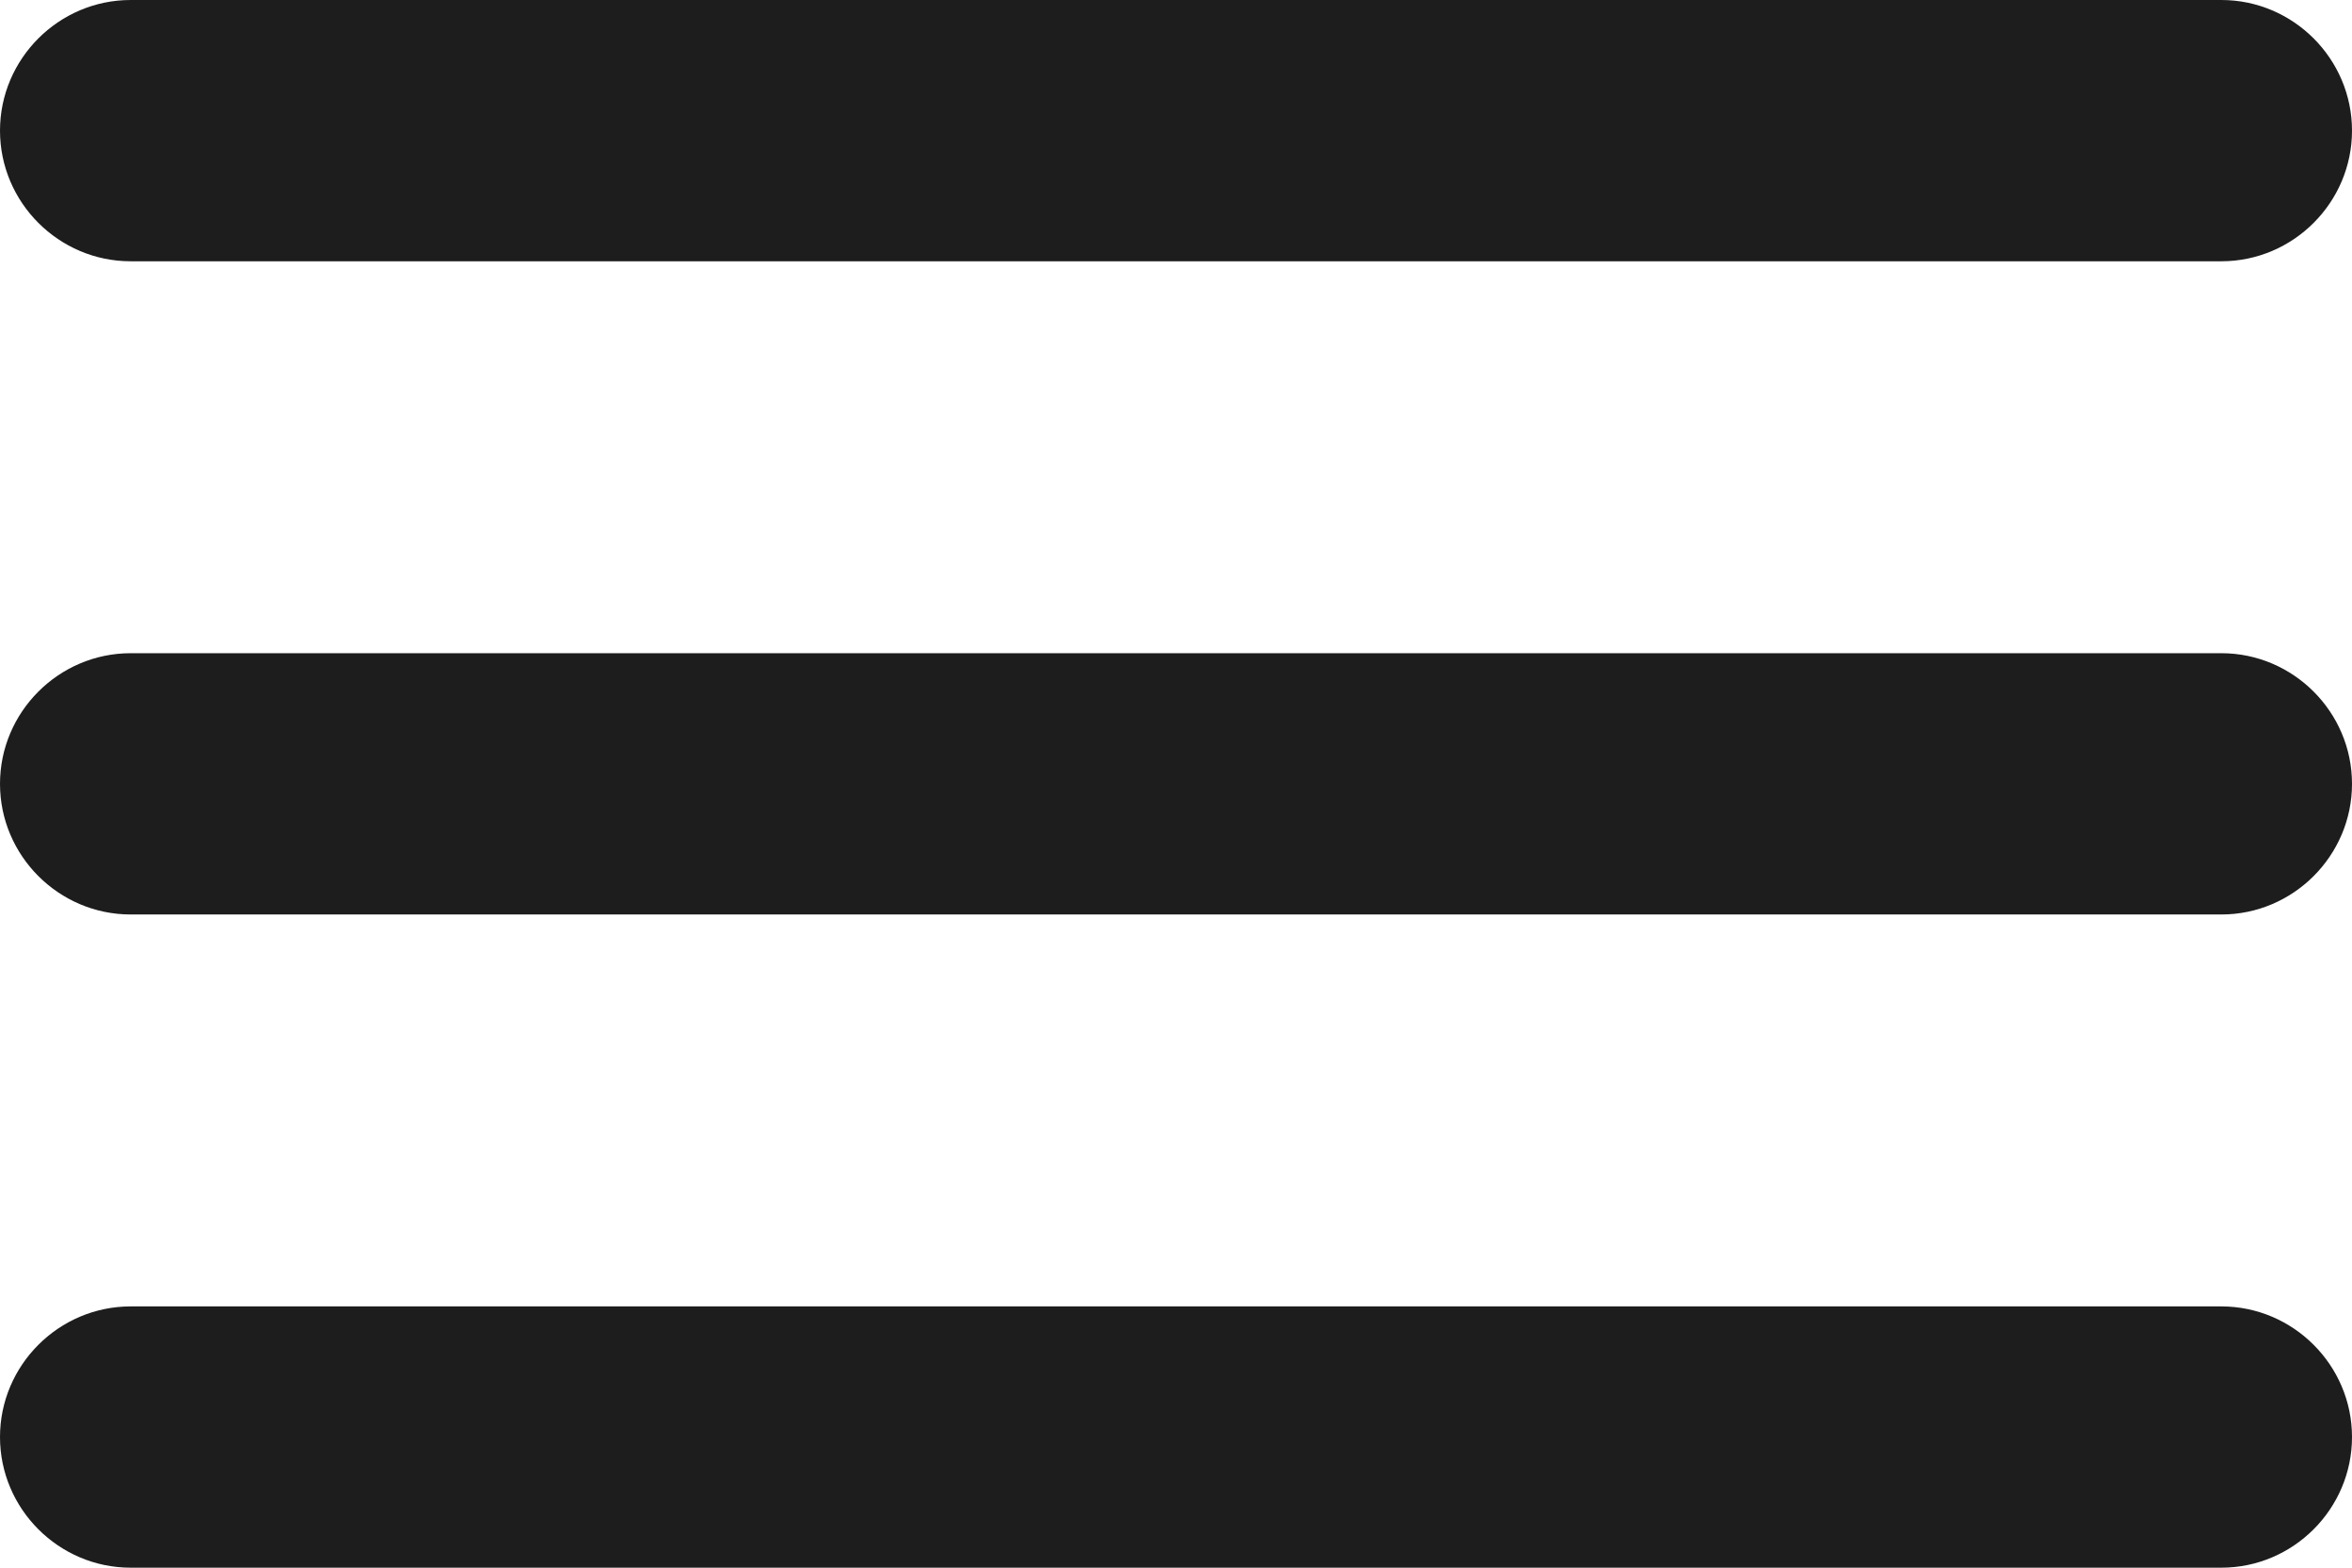
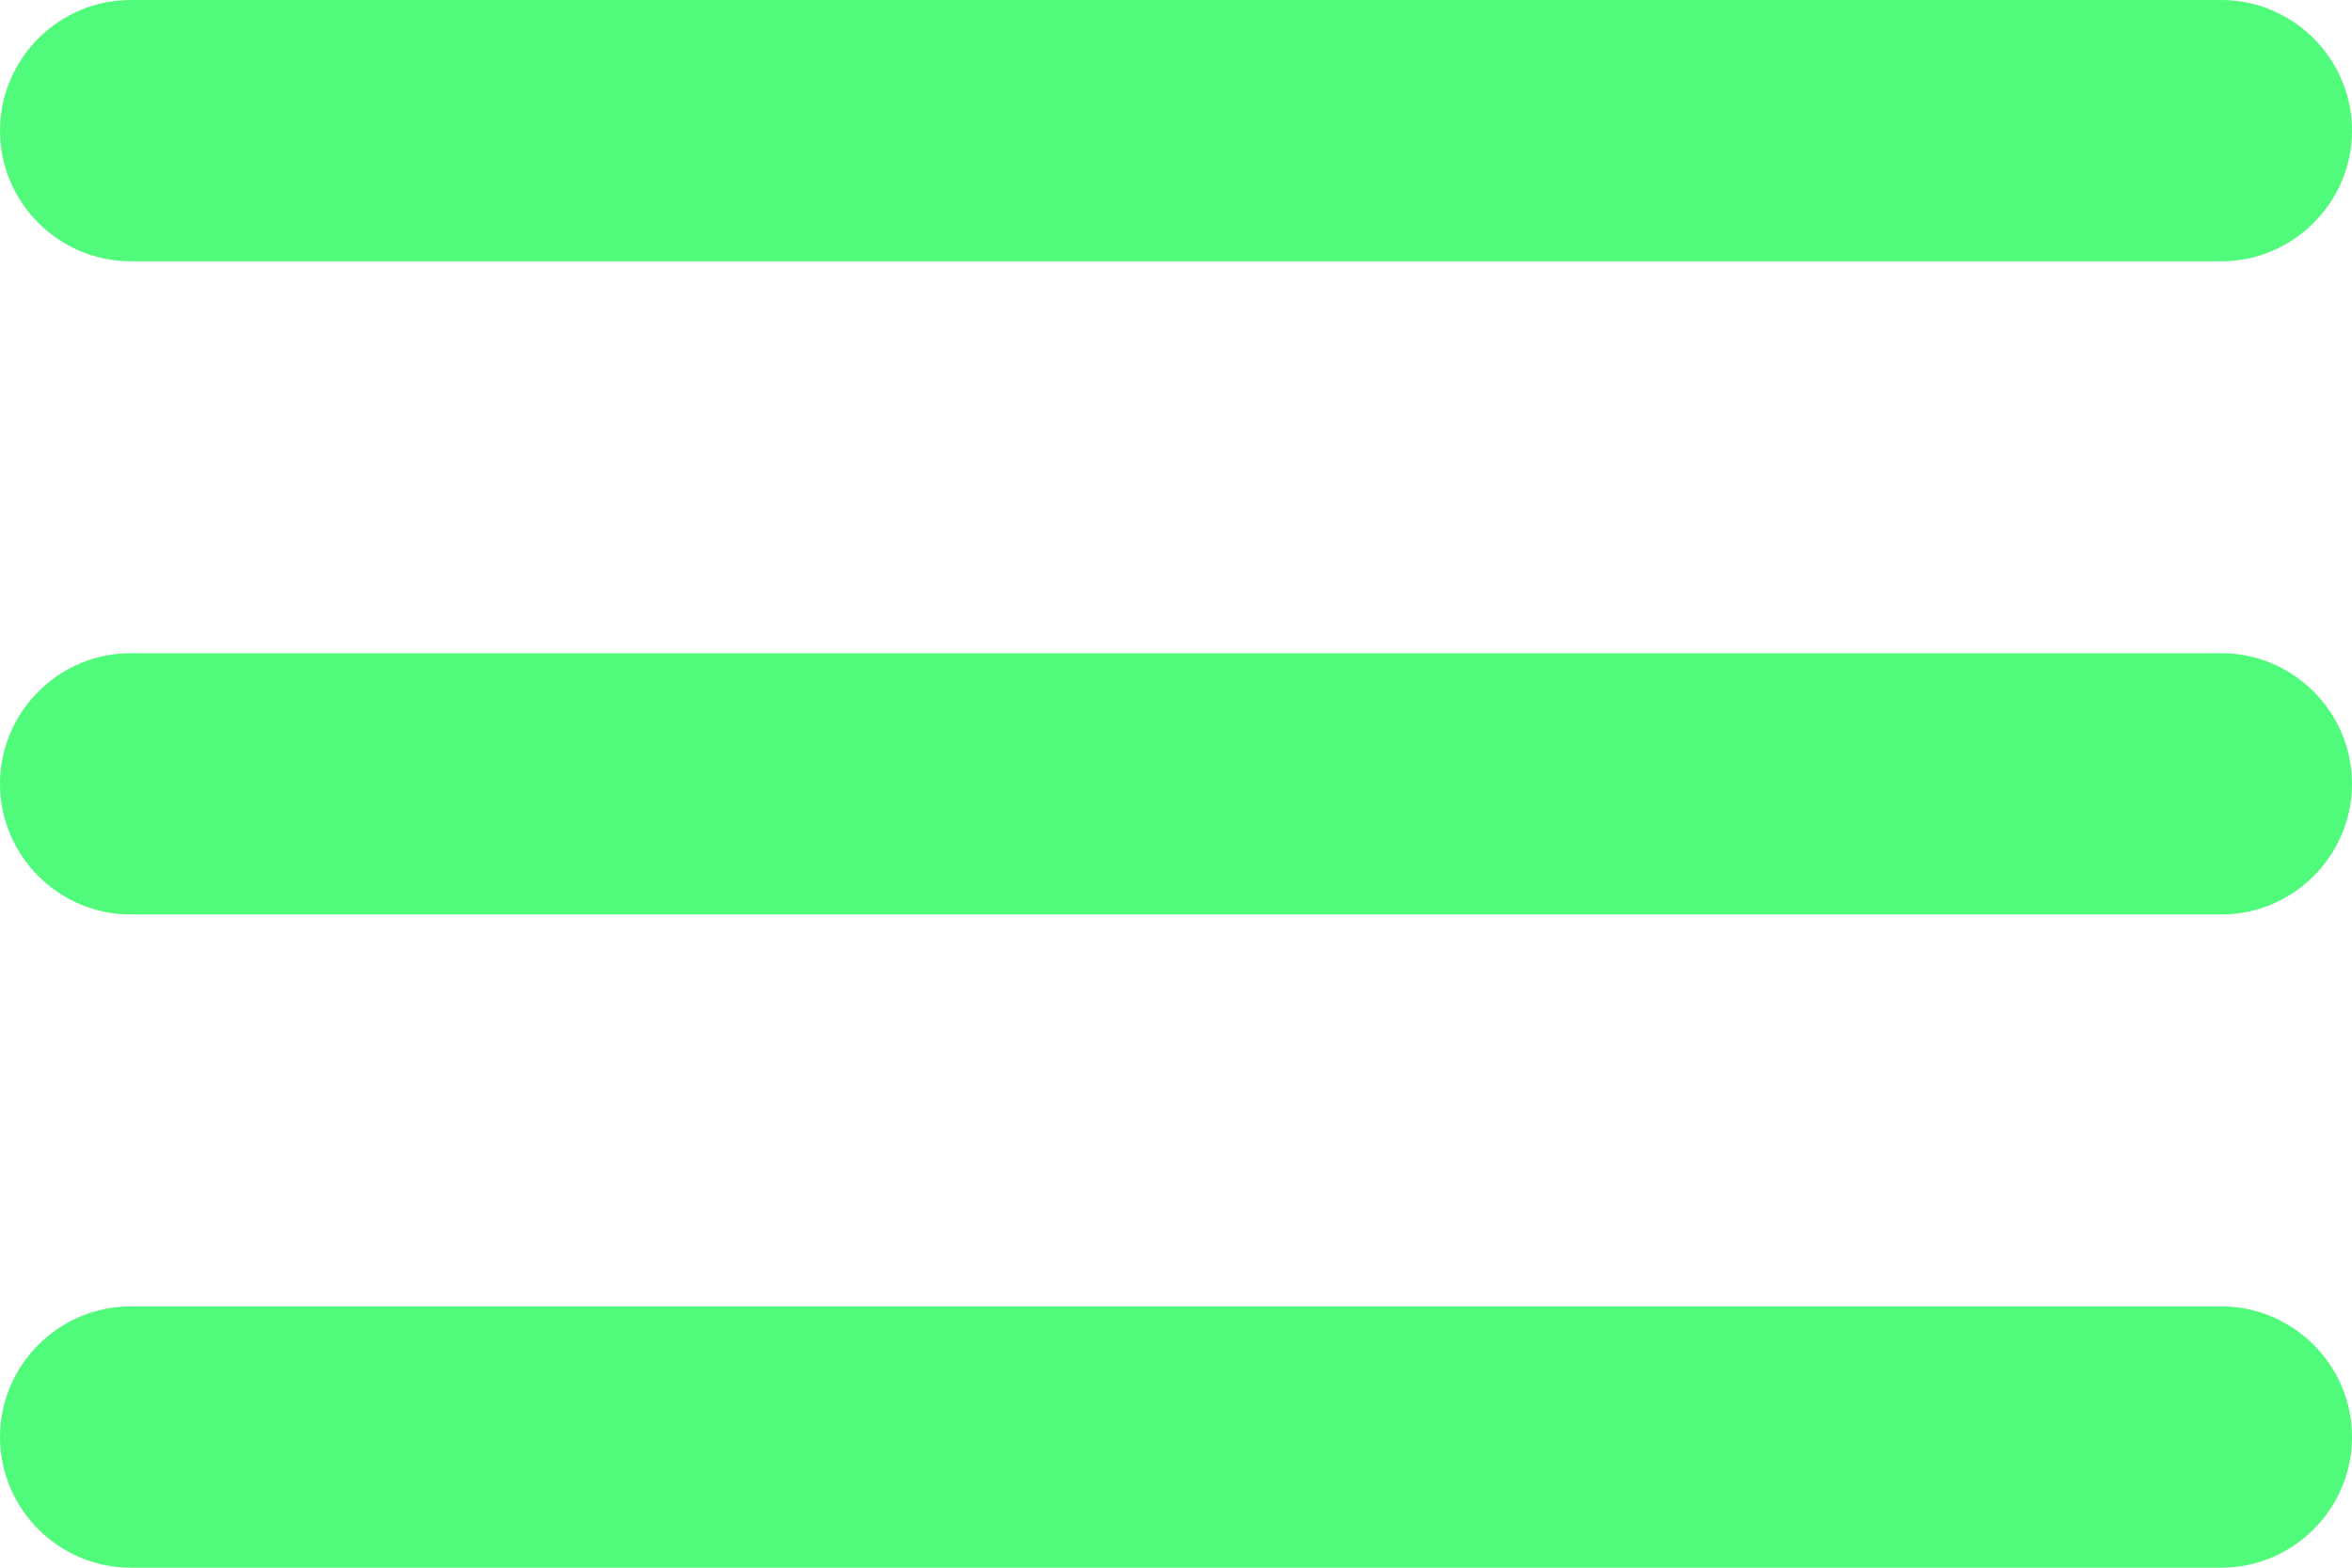
<svg xmlns="http://www.w3.org/2000/svg" width="18px" height="12px" viewBox="0 0 18 12" version="1.1">
  <g id="Icons" stroke="none" stroke-width="1" fill="none" fill-rule="evenodd">
    <g id="Rounded" transform="translate(-885, -3438)">
      <g id="Navigation" transform="translate(100, 3378)">
        <g id="-Round-/-Navigation-/-menu" transform="translate(782, 54)">
          <g transform="translate(0, 0)">
            <polygon id="Path" points="0 0 24 0 24 24 0 24" />
-             <path d="M4,18 L20,18 C20.55,18 21,17.55 21,17 C21,16.45 20.55,16 20,16 L4,16 C3.45,16 3,16.45 3,17 C3,17.55 3.45,18 4,18 Z M4,13 L20,13 C20.55,13 21,12.55 21,12 C21,11.45 20.55,11 20,11 L4,11 C3.45,11 3,11.45 3,12 C3,12.55 3.45,13 4,13 Z M3,7 C3,7.55 3.45,8 4,8 L20,8 C20.55,8 21,7.55 21,7 C21,6.45 20.55,6 20,6 L4,6 C3.45,6 3,6.45 3,7 Z" id="🔹-Icon-Color" fill="#1D1D1D" />
+             <path d="M4,18 L20,18 C20.55,18 21,17.55 21,17 C21,16.45 20.55,16 20,16 L4,16 C3.45,16 3,16.45 3,17 C3,17.55 3.45,18 4,18 Z M4,13 L20,13 C20.55,13 21,12.55 21,12 C21,11.45 20.55,11 20,11 L4,11 C3.45,11 3,11.45 3,12 C3,12.55 3.45,13 4,13 Z M3,7 C3,7.55 3.45,8 4,8 L20,8 C20.55,8 21,7.55 21,7 C21,6.45 20.55,6 20,6 L4,6 C3.45,6 3,6.45 3,7 Z" id="🔹-Icon-Color" fill="#50FA7B" />
          </g>
        </g>
      </g>
    </g>
  </g>
</svg>
